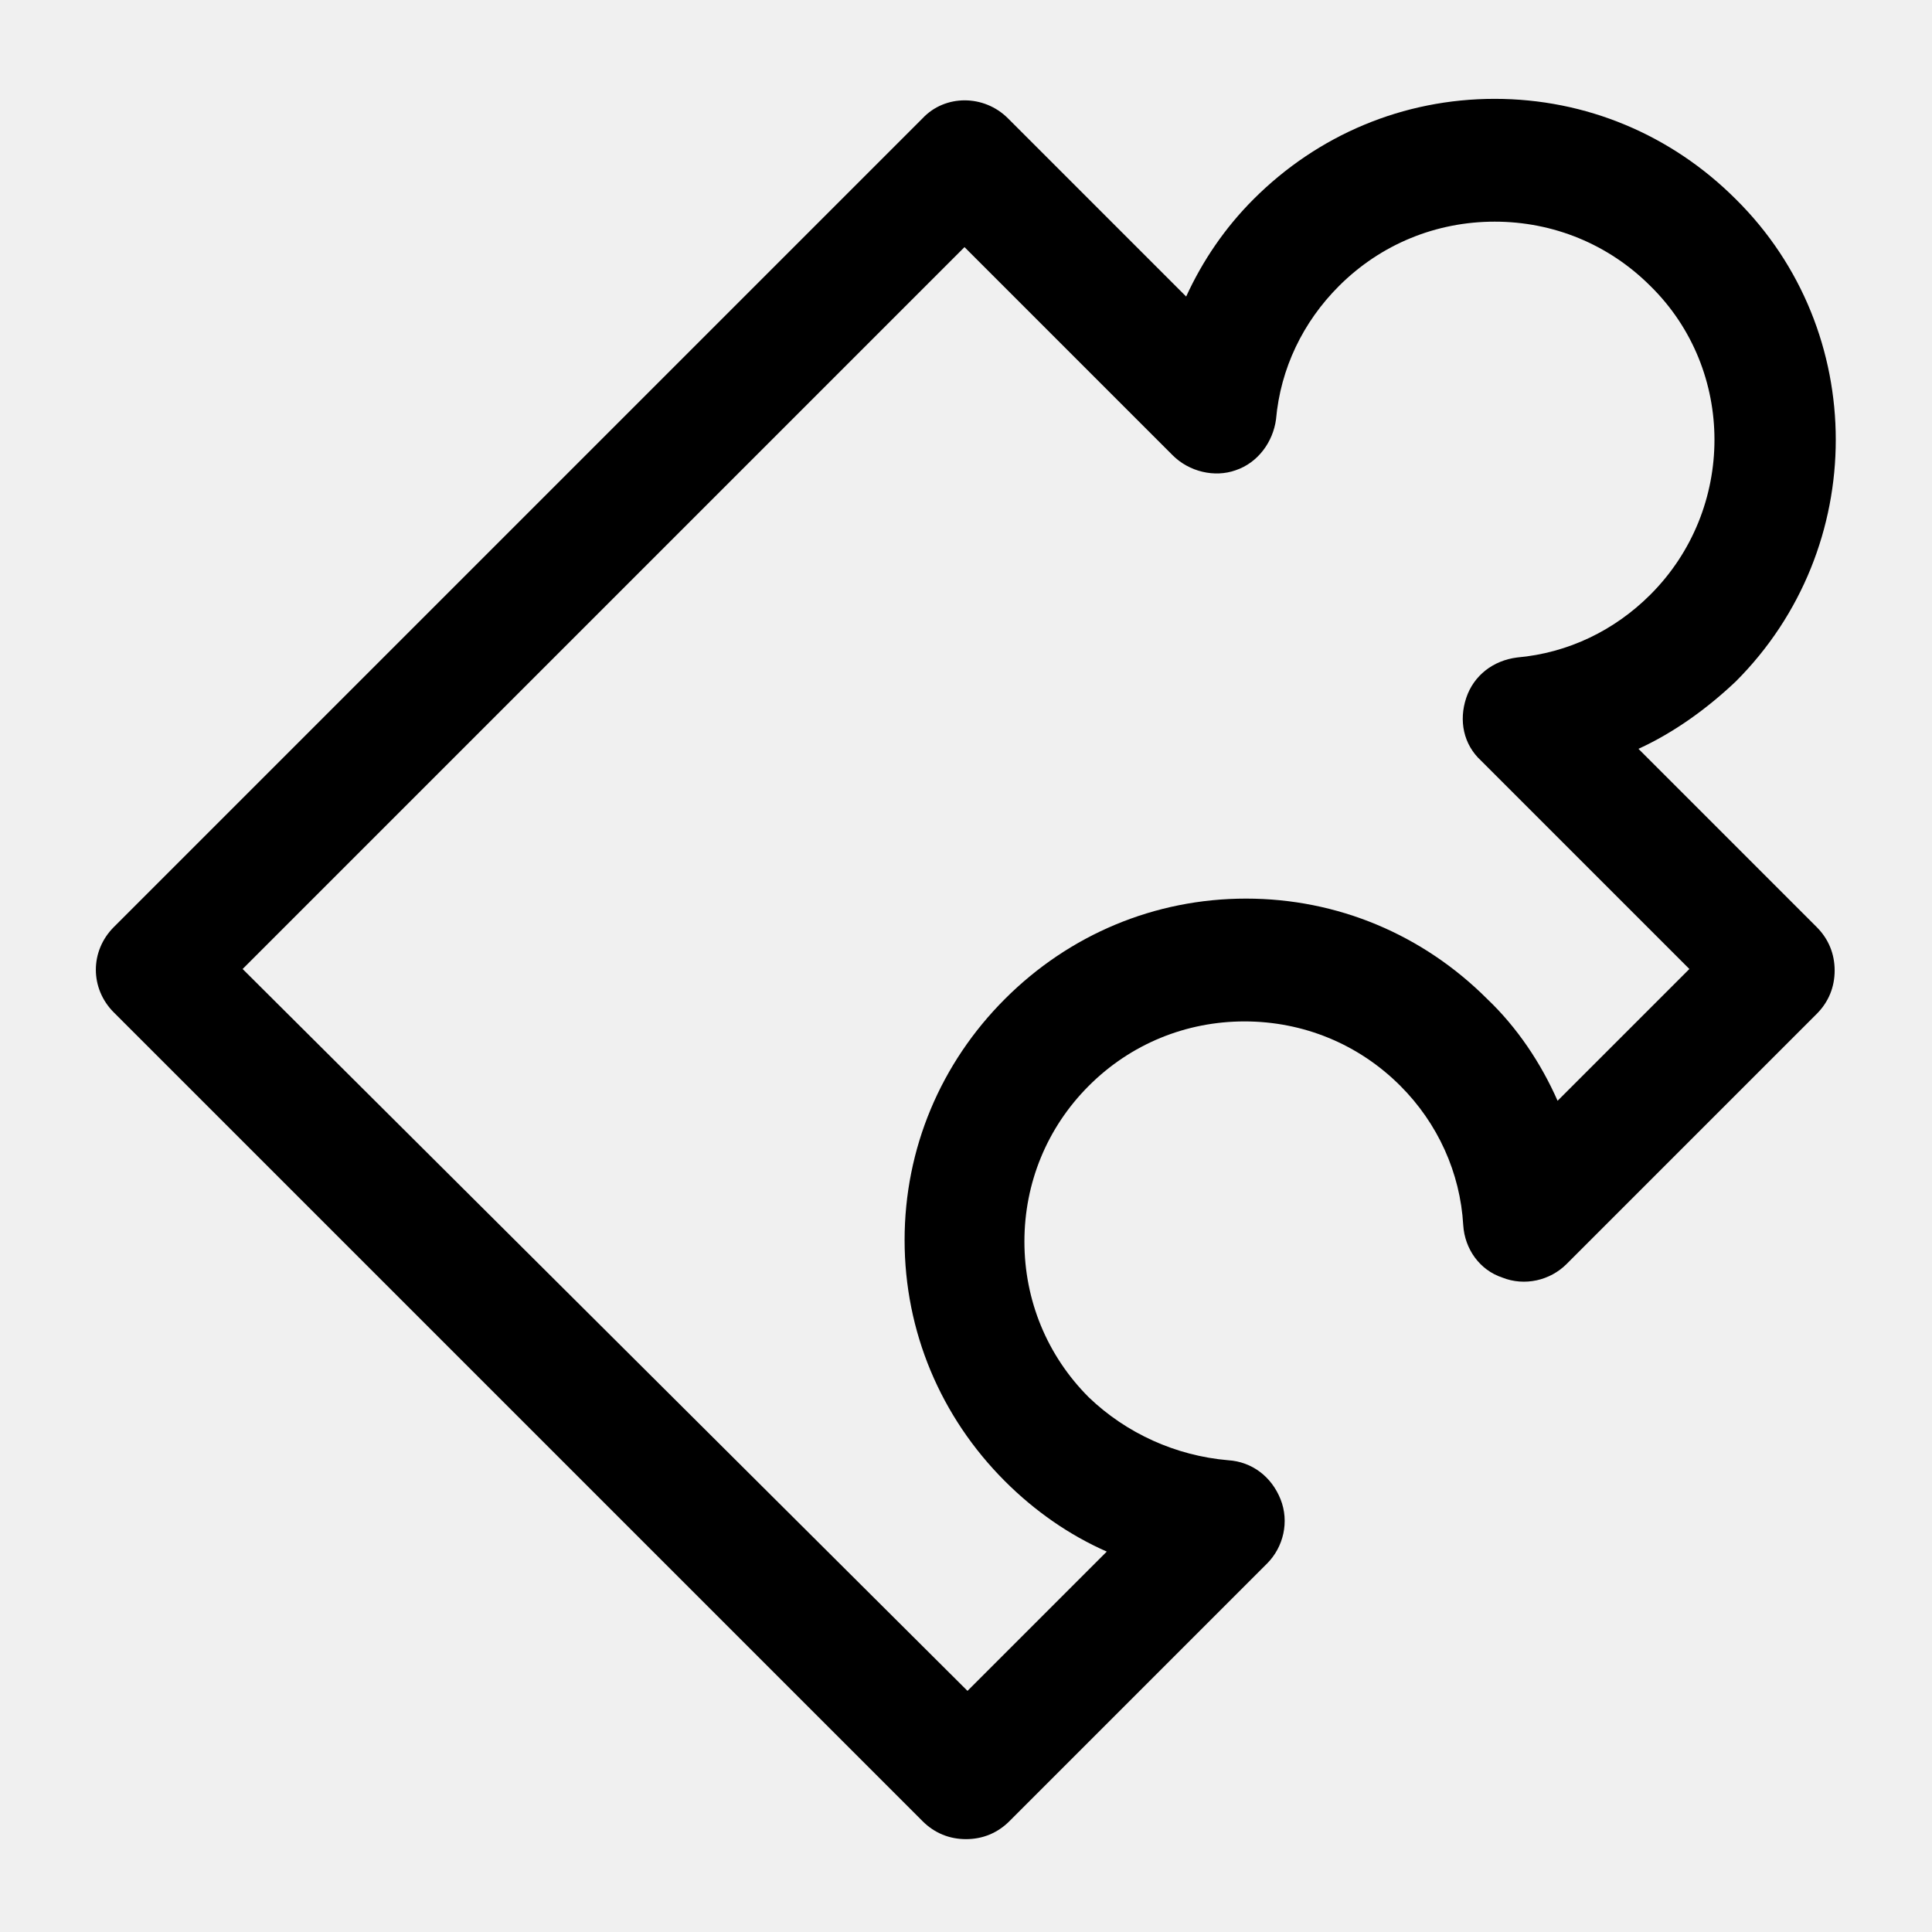
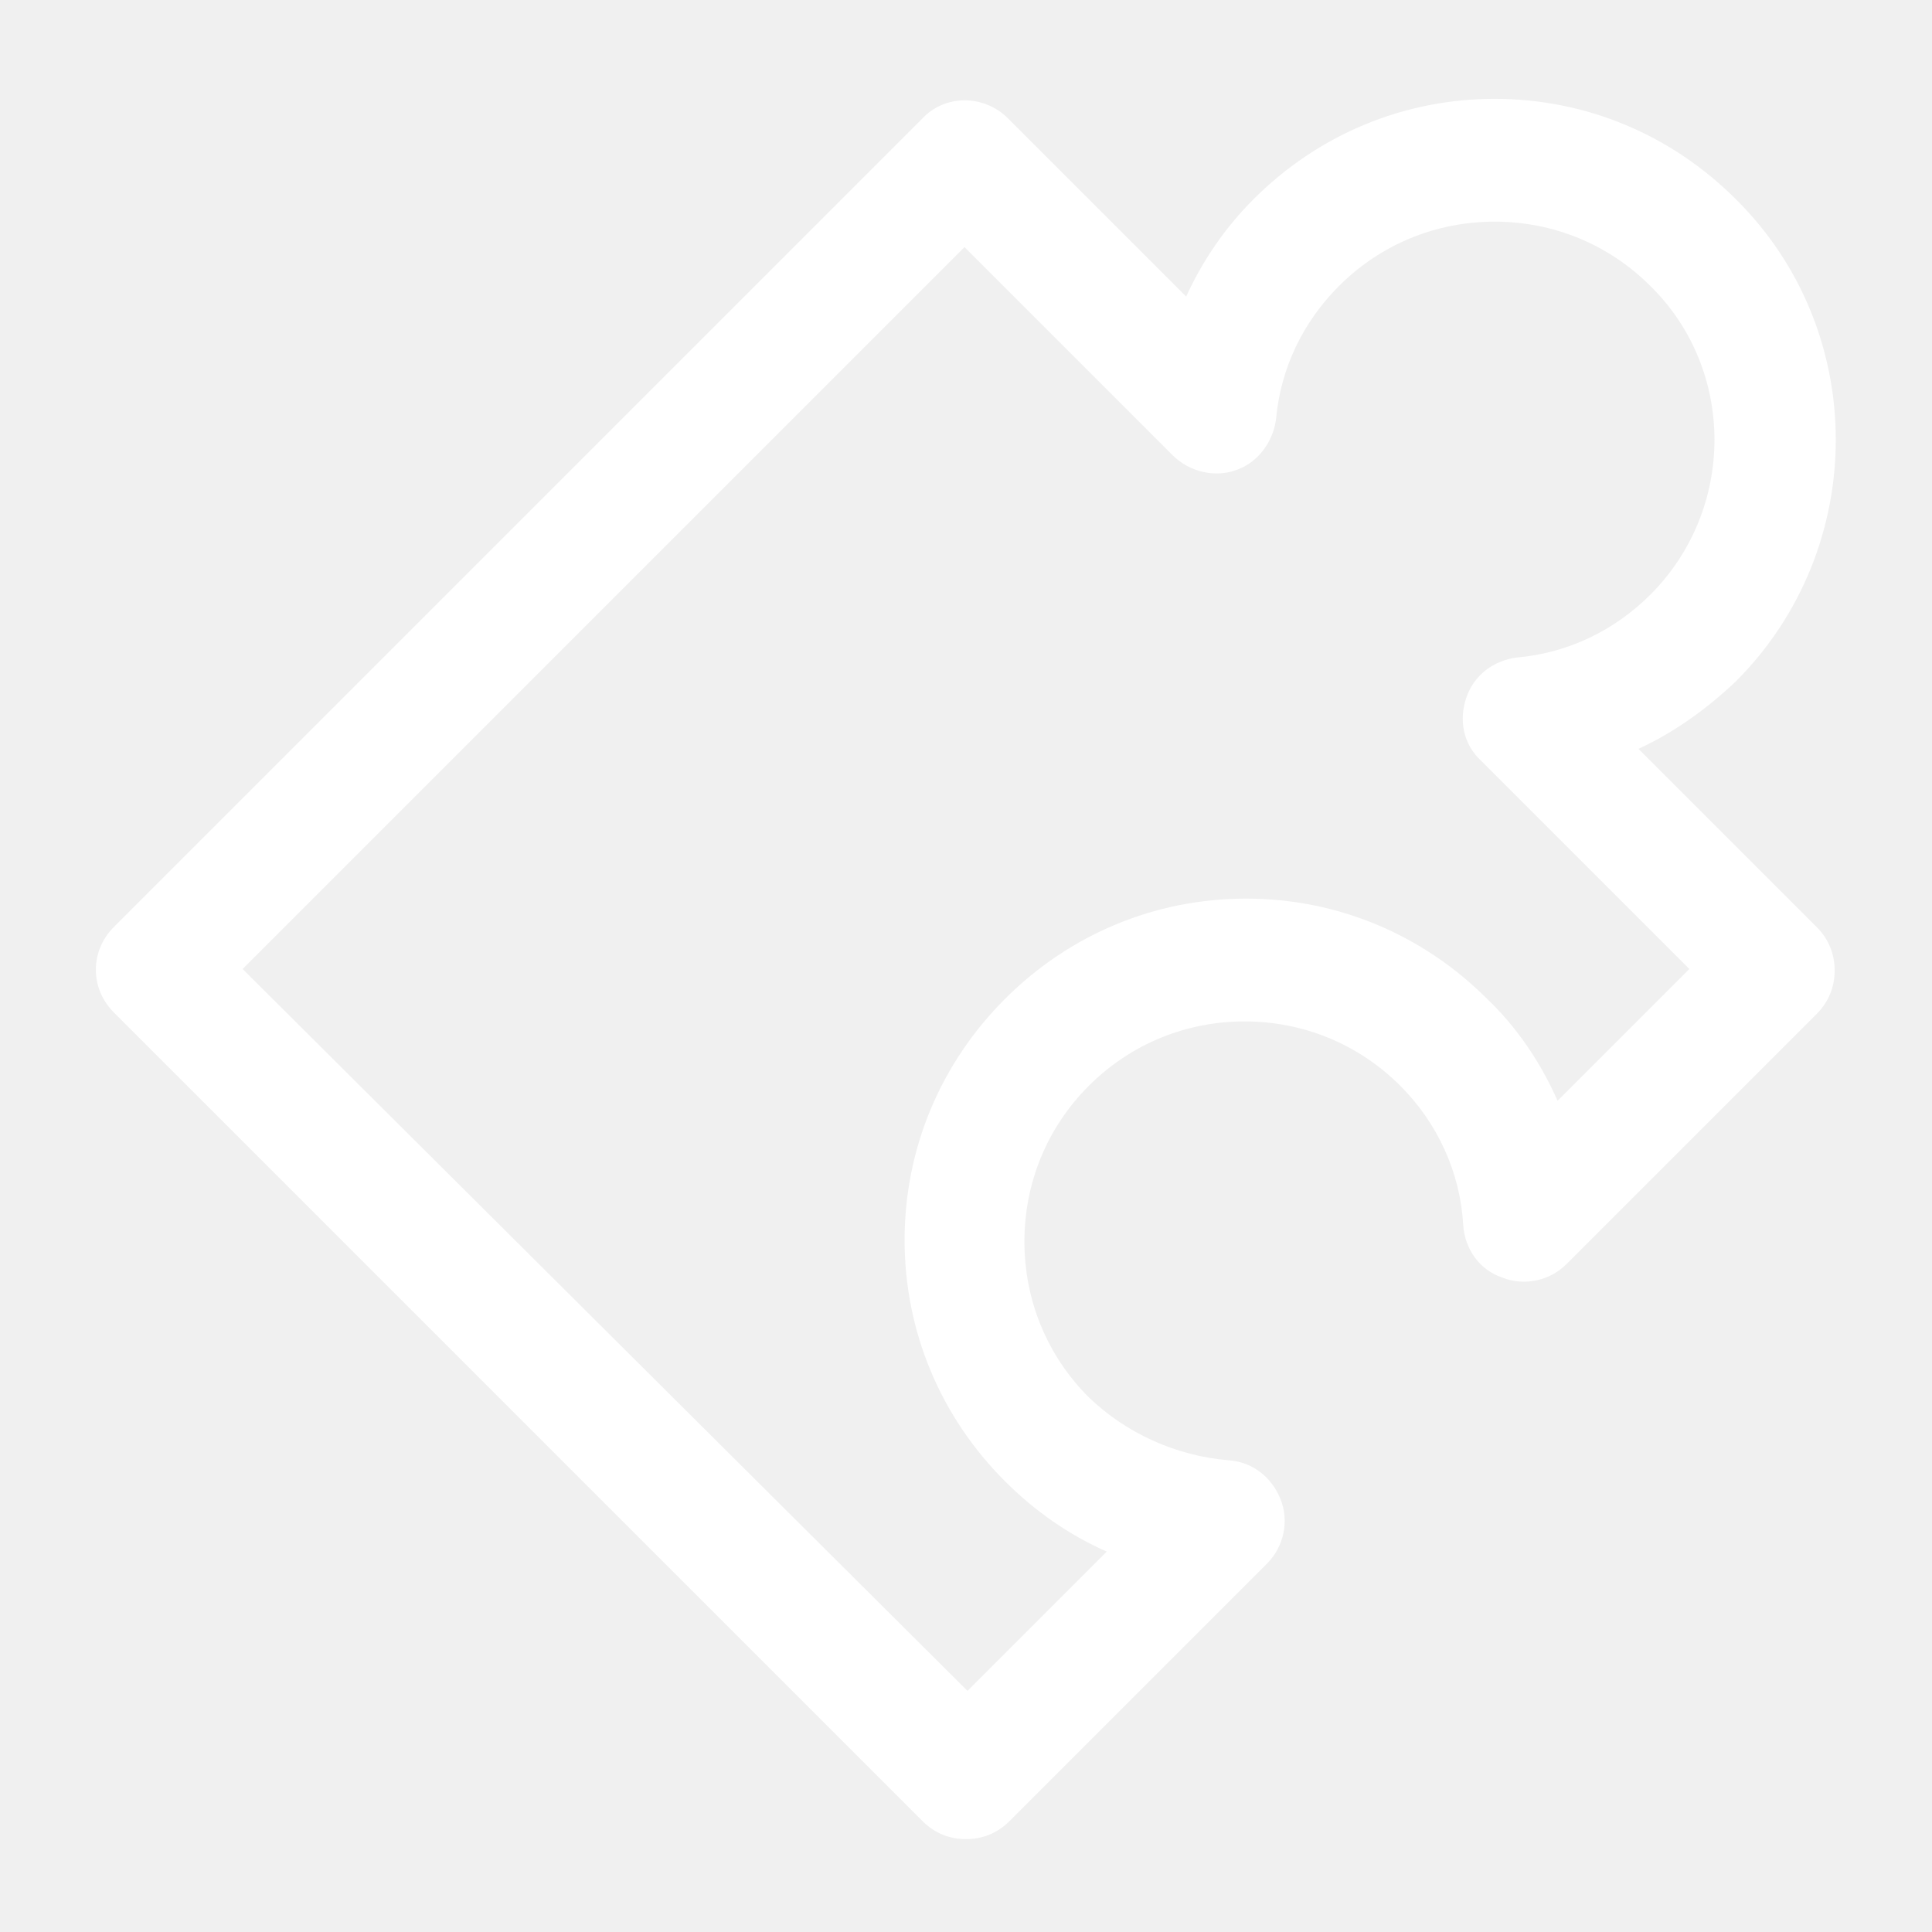
- <svg xmlns="http://www.w3.org/2000/svg" version="1.1" viewBox="0 0 129 129" enable-background="new 0 0 129 129">
+ <svg xmlns="http://www.w3.org/2000/svg" version="1.1" fill="#ffffff" viewBox="0 0 129 129" enable-background="new 0 0 129 129">
  <g>
    <path d="m115.9,13.3c-4.3-4.3-10-6.7-16.1-6.7-6.1,0-11.8,2.4-16.1,6.7-1.9,1.9-3.4,4.1-4.5,6.5l-11.9-11.9c-1.6-1.6-4.2-1.6-5.7,0l-54,54c-1.6,1.6-1.6,4.1 5.32907e-15,5.7l54,54c0.8,0.8 1.8,1.2 2.9,1.2 1.1,0 2.1-0.4 2.9-1.2l17.2-17.2c1.1-1.1 1.5-2.8 0.9-4.3-0.6-1.5-1.9-2.5-3.5-2.6-3.5-0.3-6.8-1.8-9.3-4.2-2.8-2.8-4.3-6.5-4.3-10.4 0-3.9 1.5-7.6 4.3-10.4 2.8-2.8 6.5-4.3 10.4-4.3 3.9,0 7.6,1.5 10.4,4.3 2.5,2.5 4,5.8 4.2,9.3 0.1,1.6 1.1,3 2.6,3.5 1.5,0.6 3.2,0.2 4.3-0.9l16.7-16.7c0.8-0.8 1.2-1.8 1.2-2.9 0-1.1-0.4-2.1-1.2-2.9l-11.9-11.9c2.4-1.1 4.6-2.7 6.5-4.5 8.9-8.9 8.9-23.4 0-32.2zm-5.7,26.4c-2.4,2.4-5.5,3.9-8.9,4.2-1.6,0.2-2.9,1.2-3.4,2.7-0.5,1.5-0.2,3.1 1,4.2l13.9,13.9-8.8,8.8c-1.1-2.5-2.7-4.9-4.7-6.8-4.3-4.3-10-6.7-16.1-6.7-6.1,0-11.8,2.4-16.1,6.7-4.3,4.3-6.7,10-6.7,16.1 0,6.1 2.4,11.8 6.7,16.1 2,2 4.3,3.6 6.8,4.7l-9.3,9.3-48.4-48.2 48.2-48.2 13.9,13.9c1.1,1.1 2.8,1.5 4.2,1 1.5-0.5 2.5-1.9 2.7-3.4 0.3-3.4 1.8-6.5 4.2-8.9 2.8-2.8 6.5-4.3 10.4-4.3 3.9,0 7.6,1.5 10.4,4.3 5.7,5.6 5.7,14.9-2.84217e-14,20.6z" />
  </g>
</svg>
